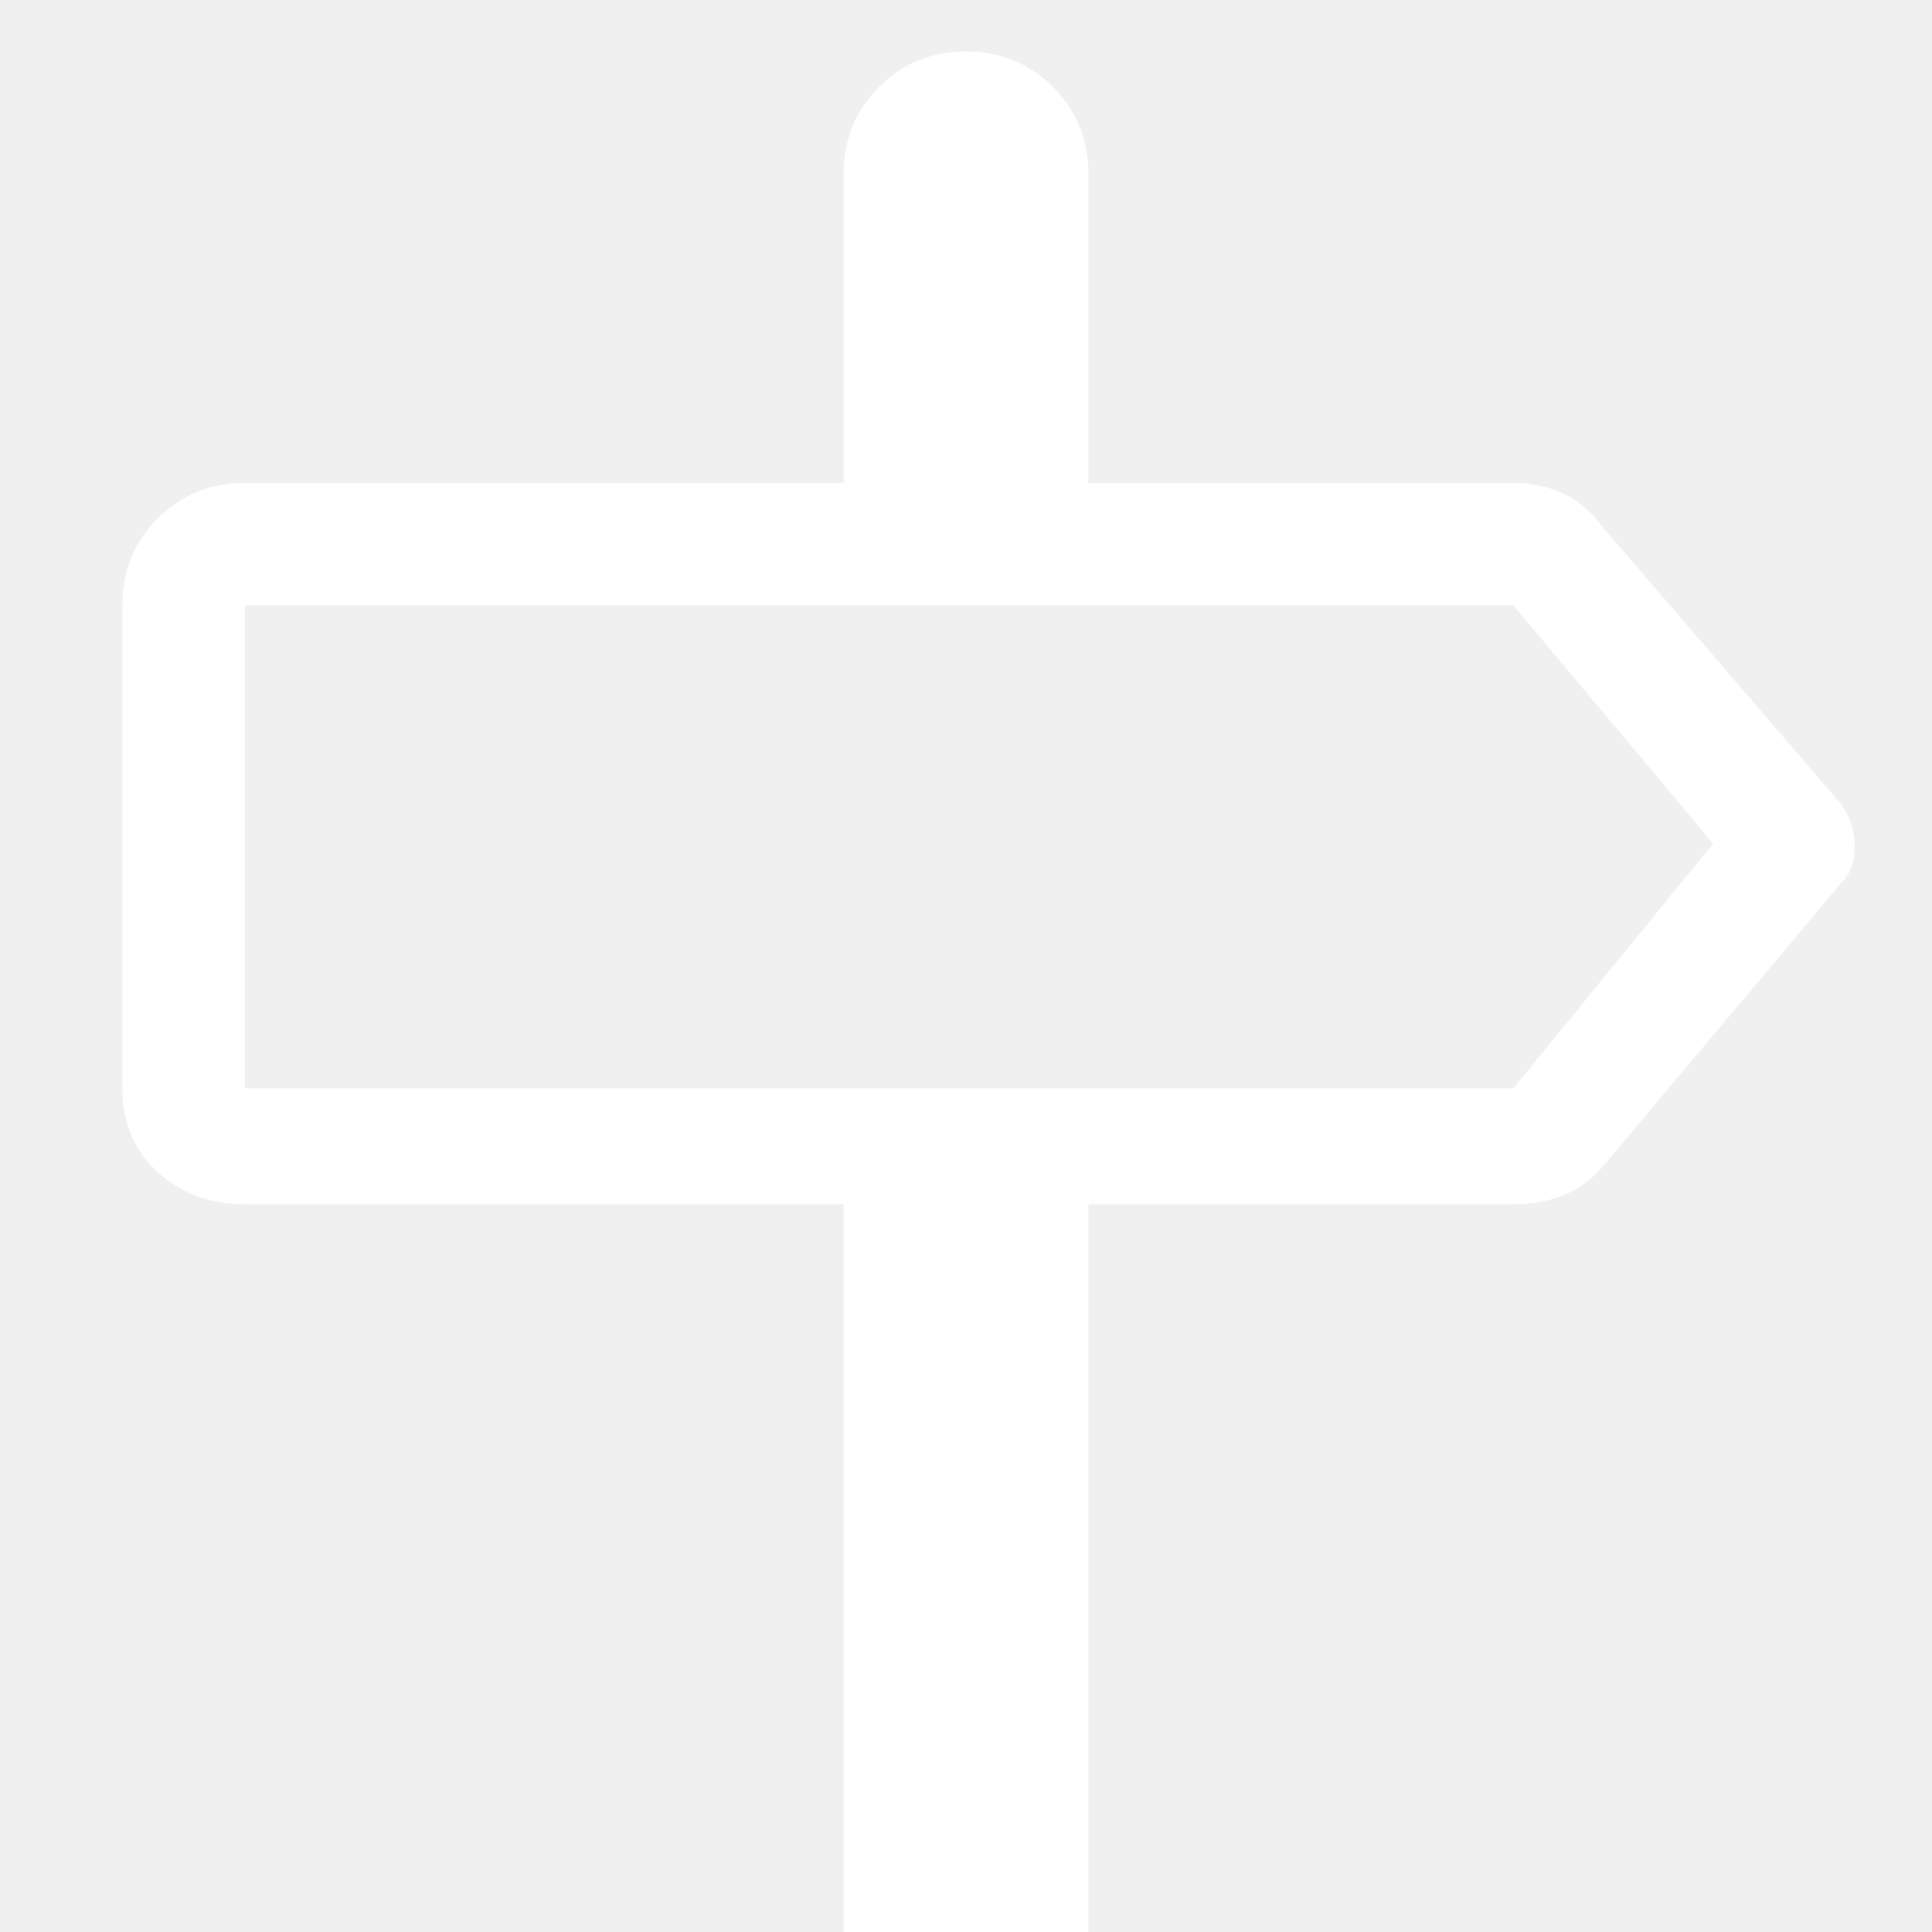
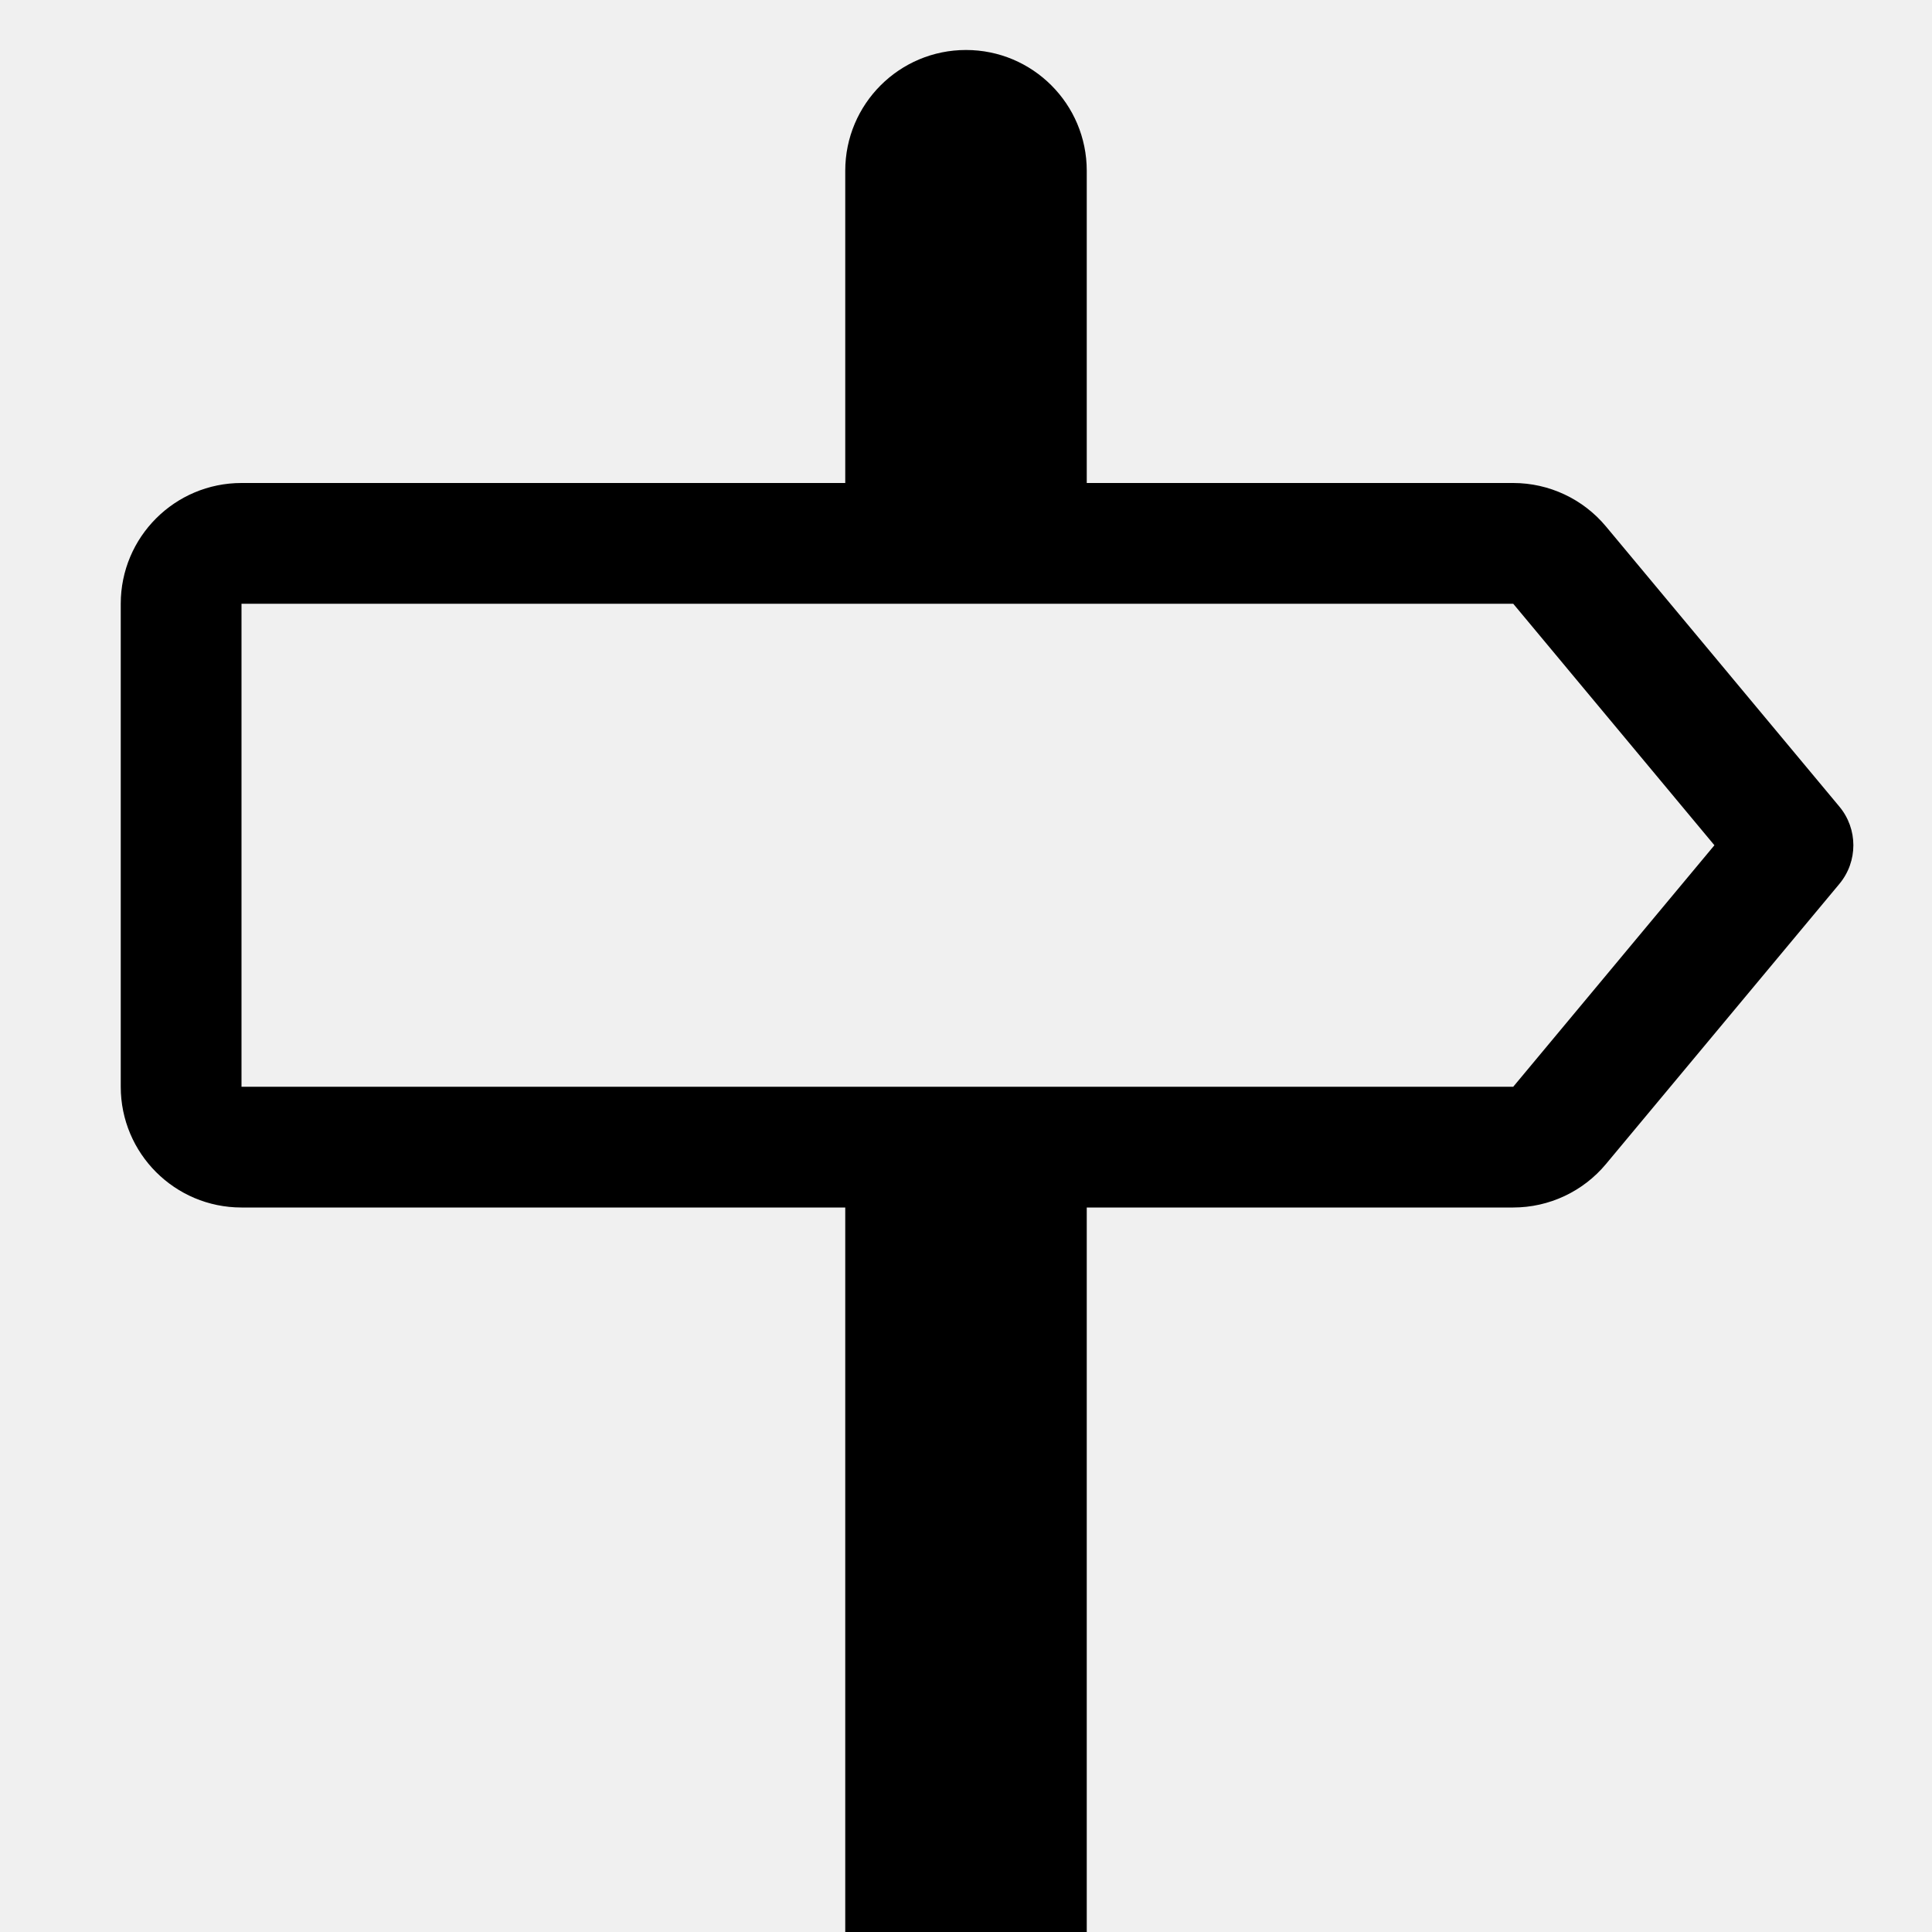
- <svg xmlns="http://www.w3.org/2000/svg" viewBox="0 0 300 300" aria-hidden="true" focusable="false" fill="#fff">
-   <path transform="translate(0 300) scale(1 -1)" d="M131 273V225H38Q30 225 24.5 219.5Q19 214 19 206V131Q19 123 24.5 118.0Q30 113 38 113H131V0H169V113H235Q244 113 249 119L286 163Q288 165 288.0 168.5Q288 172 286 175L249 218Q244 225 235 225H169V273Q169 281 163.5 286.5Q158 292 150.0 292.0Q142 292 136.5 286.5Q131 281 131 273ZM235 206 266 169 235 131H38V206Z" />
+ <svg xmlns="http://www.w3.org/2000/svg" viewBox="0 0 16 16" fill="currentColor" class="bi bi-signpost" aria-hidden="true" focusable="false">
+   <path d="M7 1.414V4H2a1 1 0 0 0-1 1v4a1 1 0 0 0 1 1h5v6h2v-6h3.532a1 1 0 0 0 .768-.36l1.933-2.32a.5.5 0 0 0 0-.64L13.3 4.36a1 1 0 0 0-.768-.36H9V1.414a1 1 0 0 0-2 0M12.532 5l1.666 2-1.666 2H2V5z" />
</svg>
